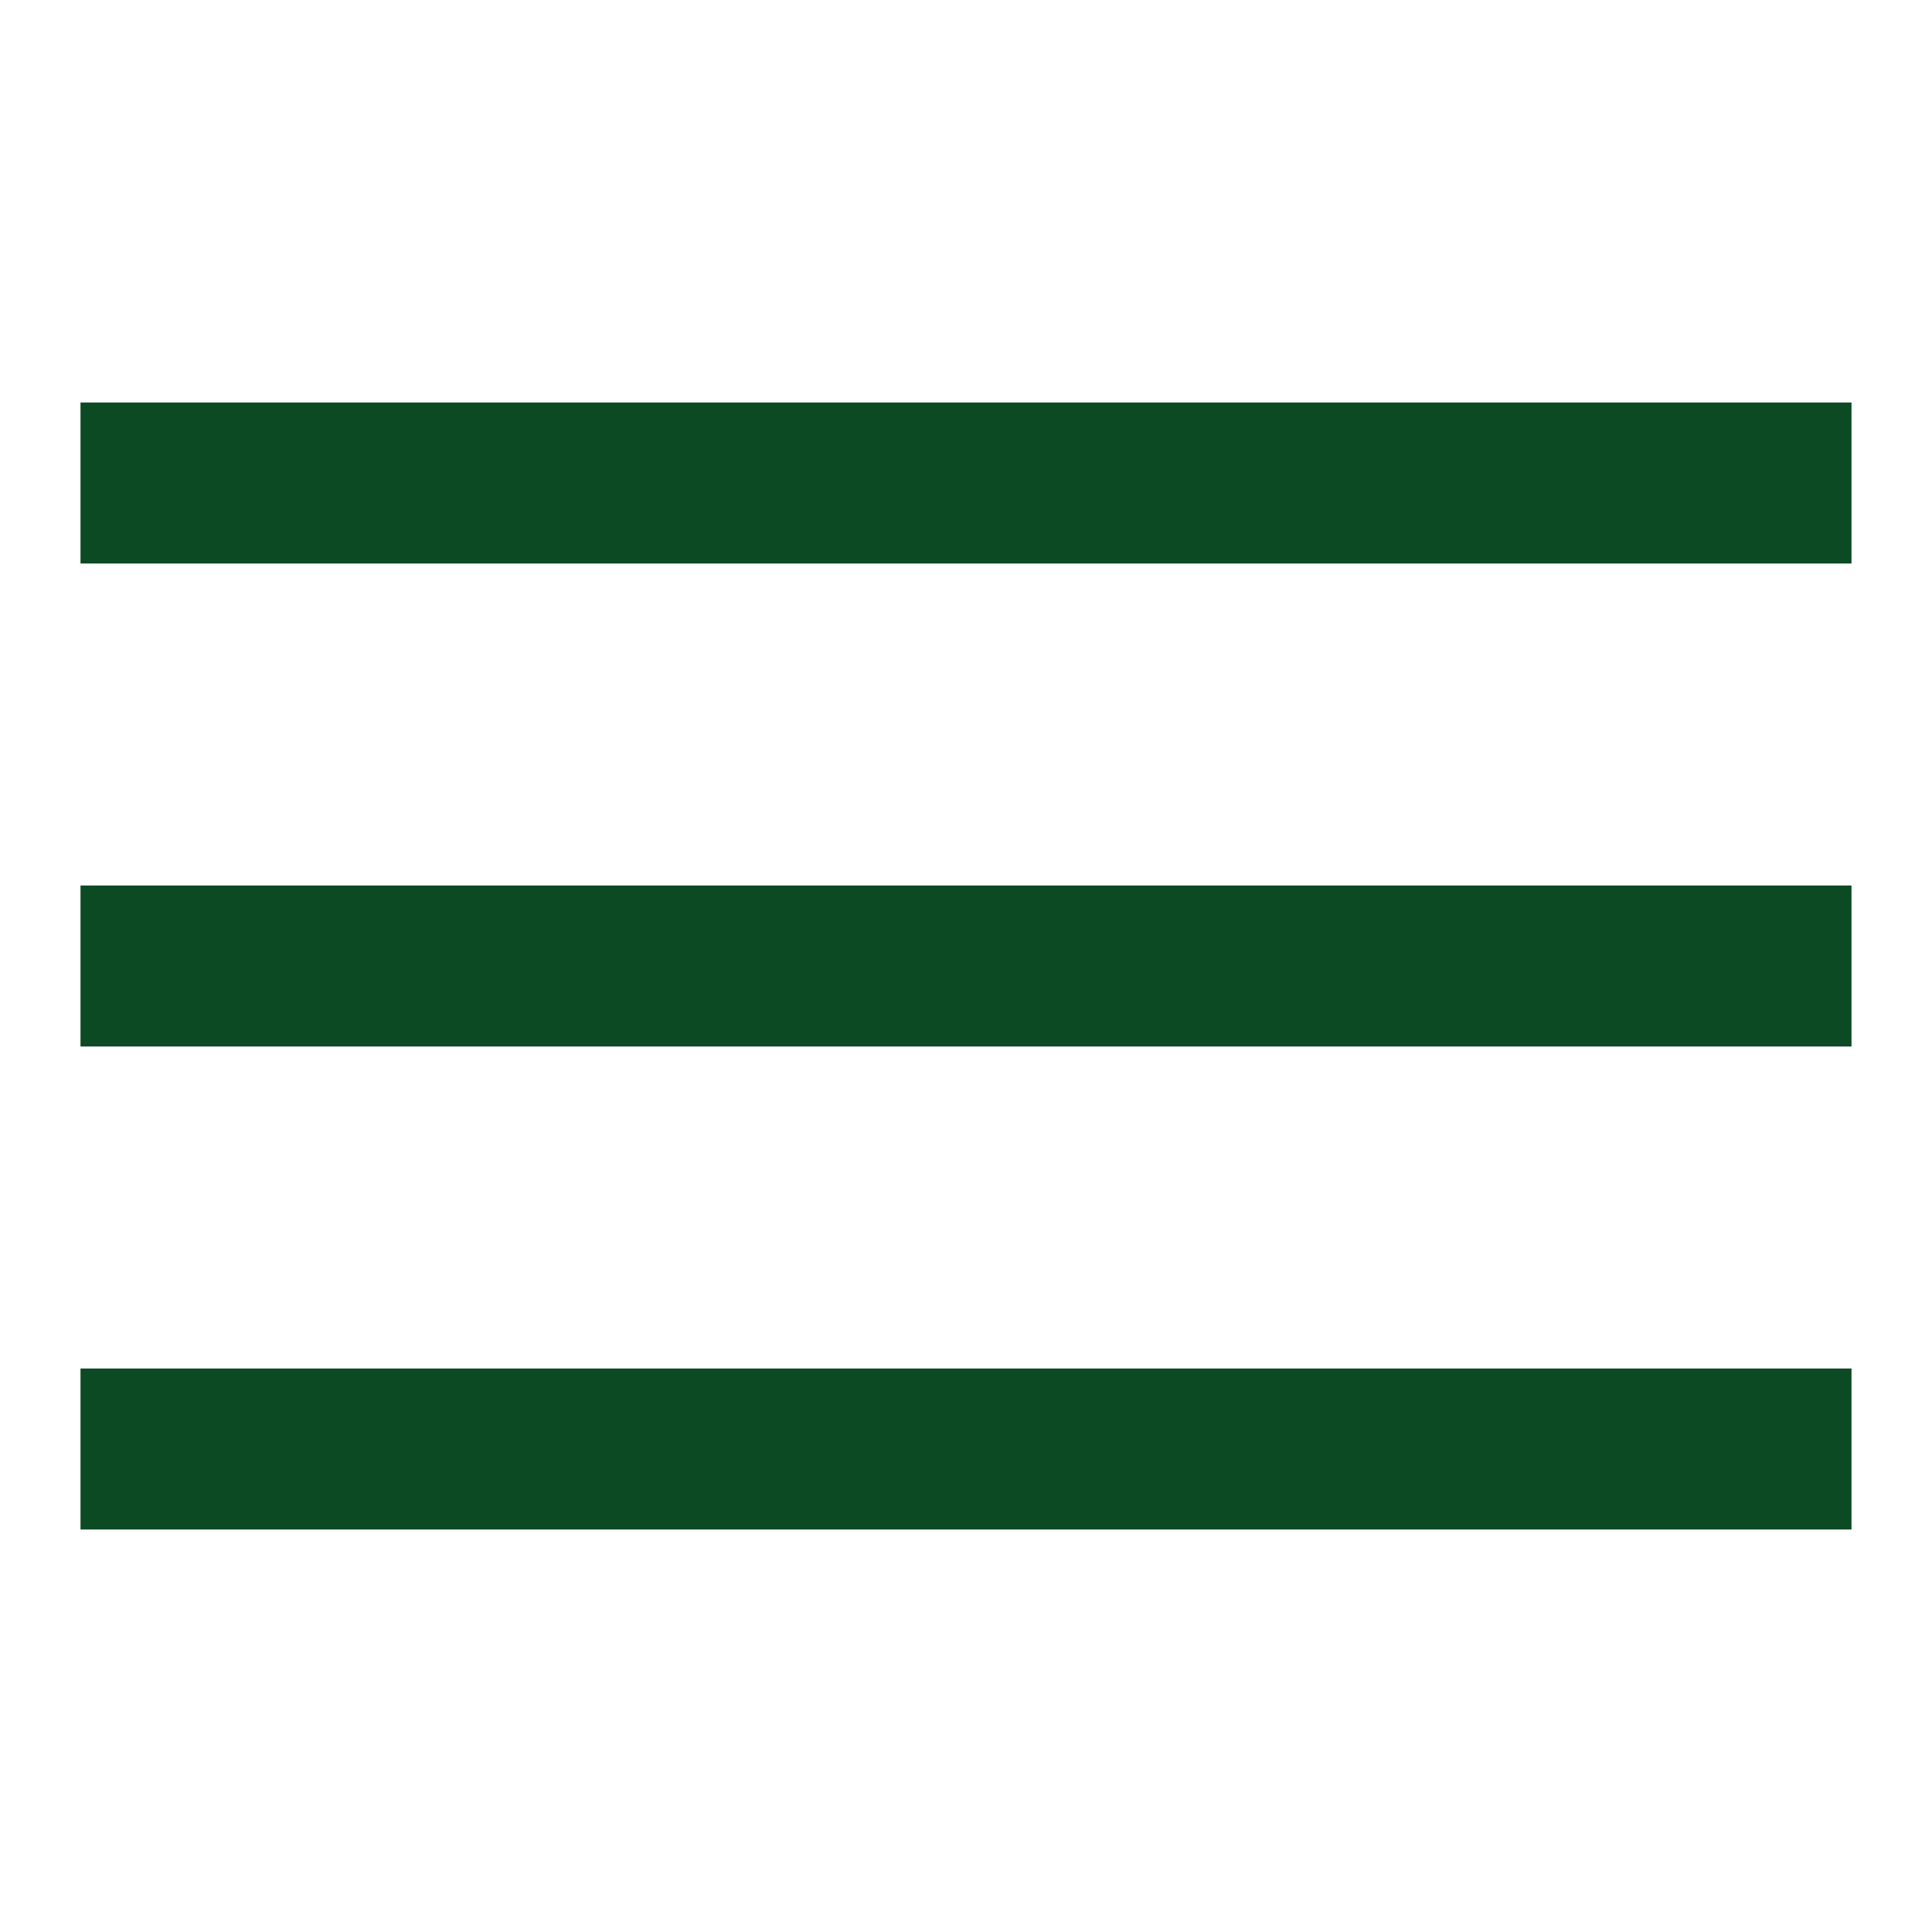
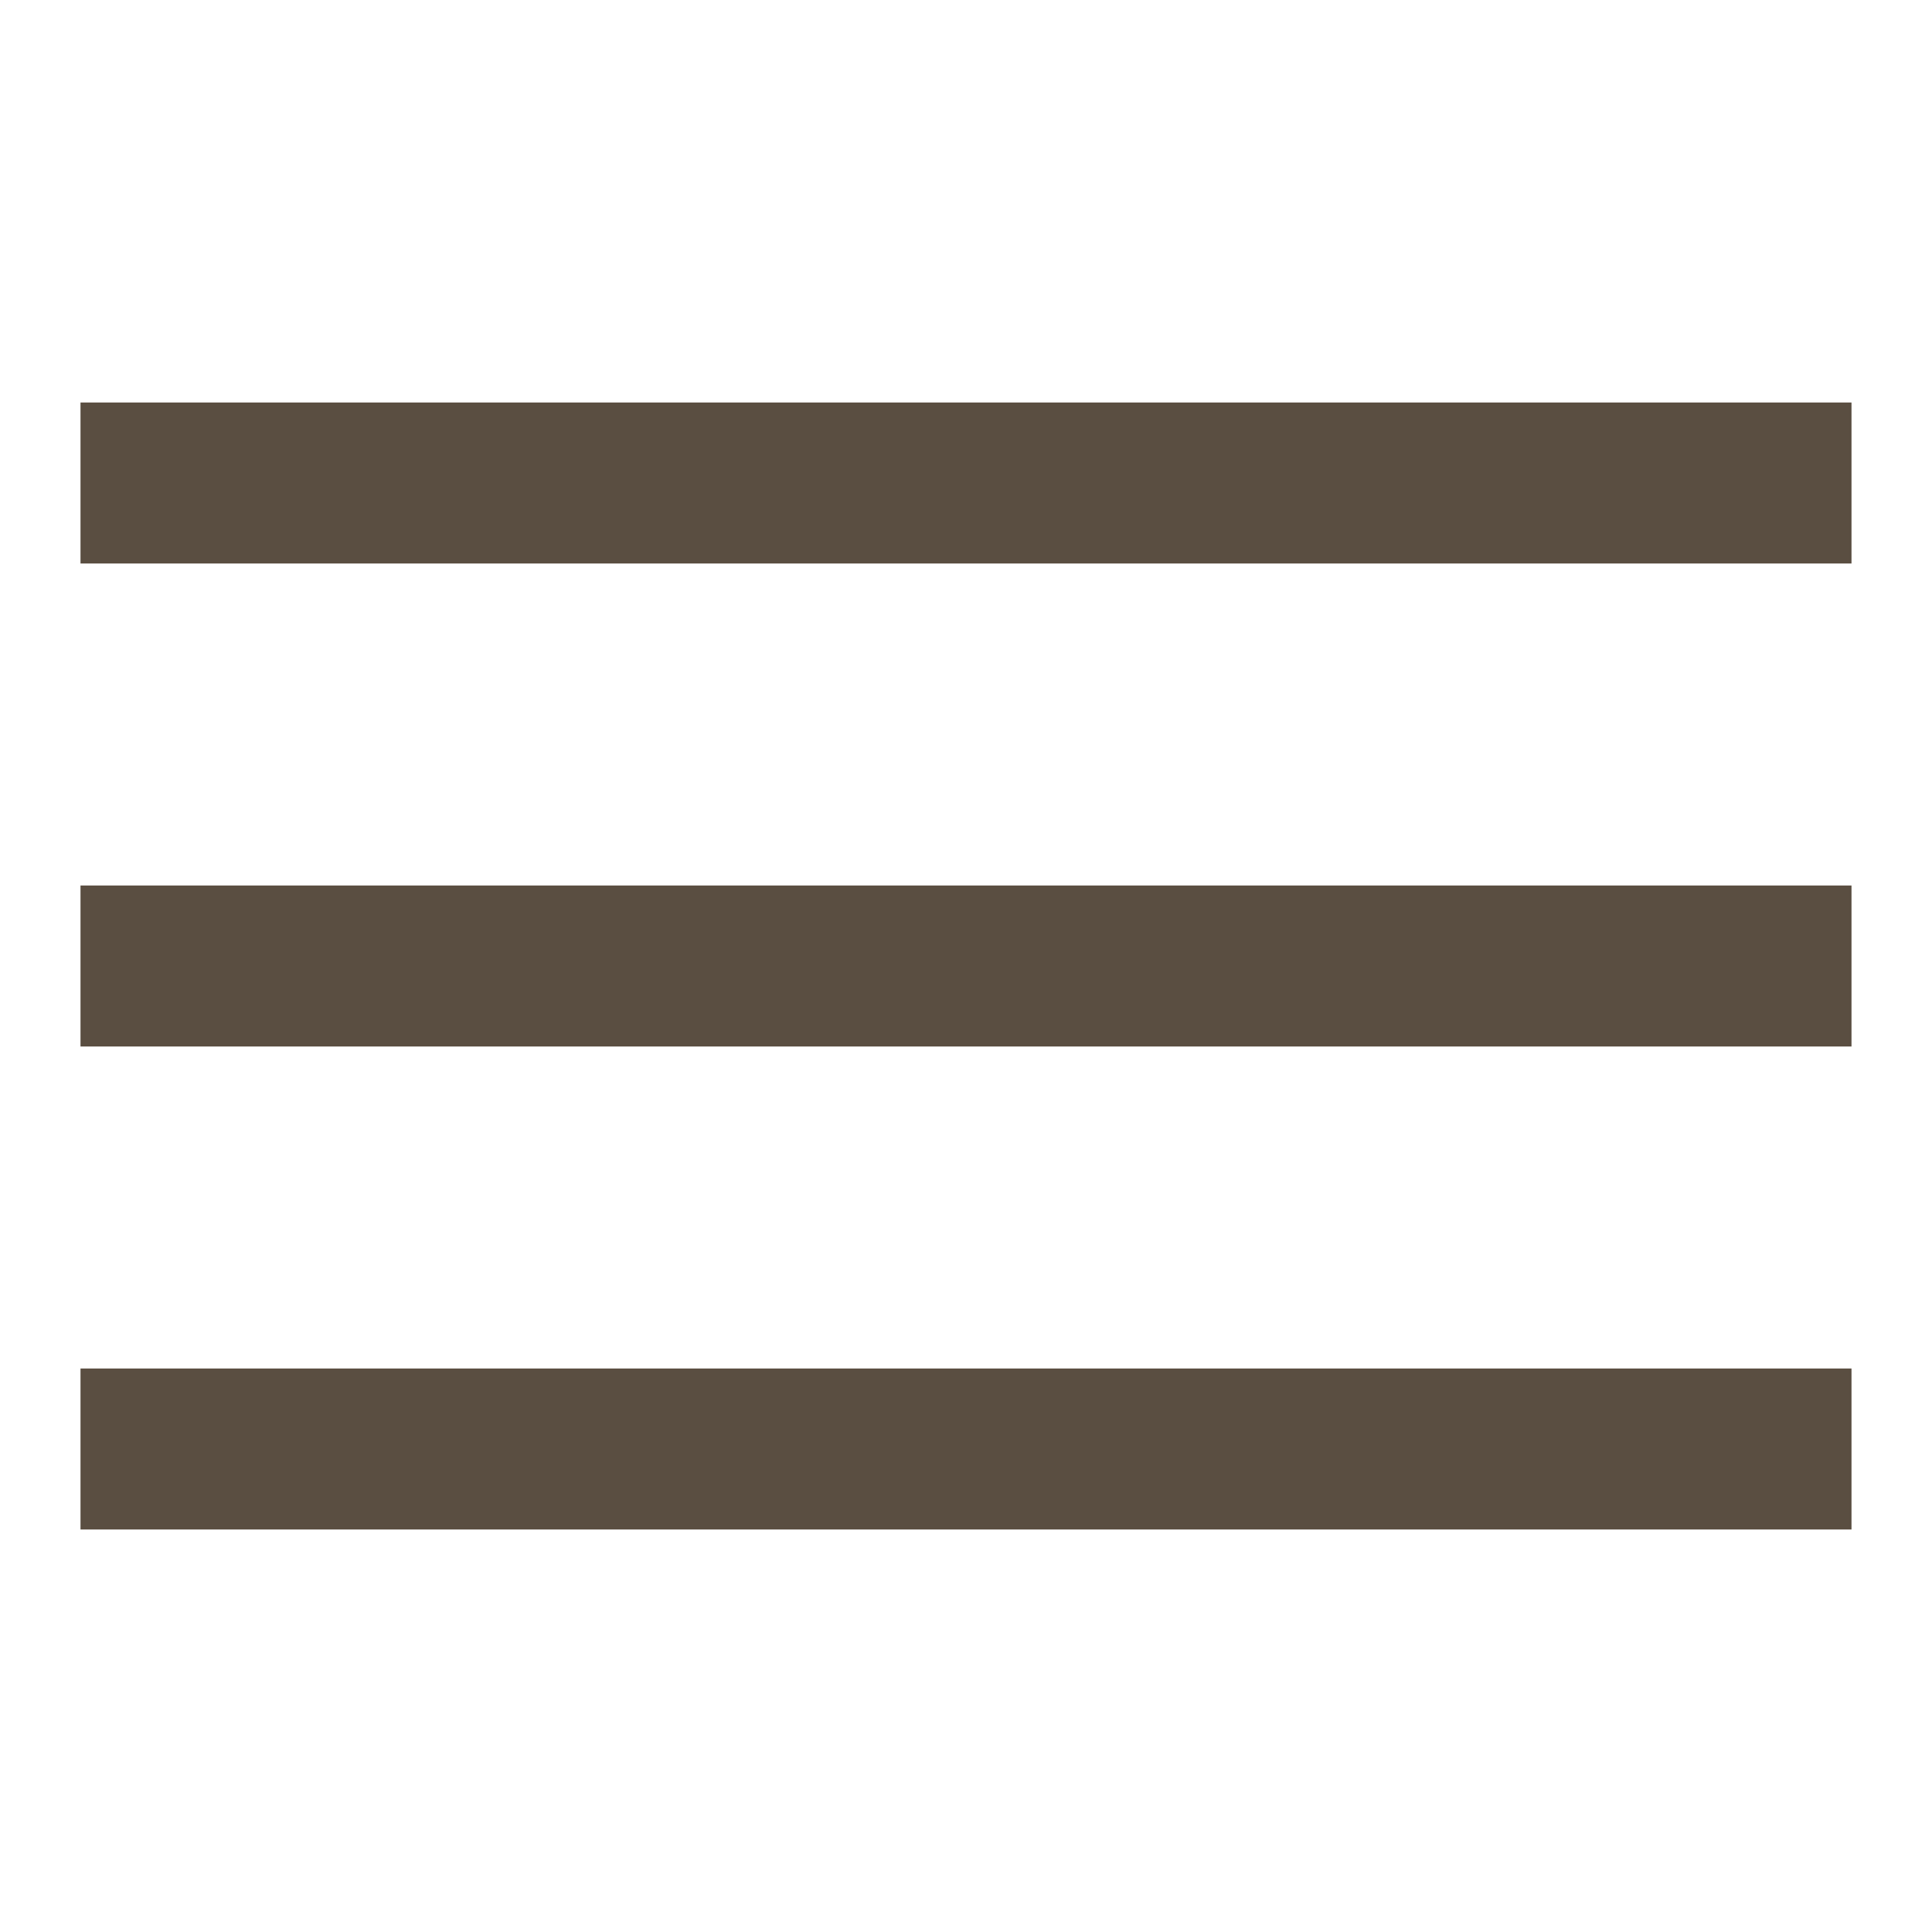
<svg xmlns="http://www.w3.org/2000/svg" viewBox="0 0 12 12" enable-background="new 0 0 12 12" id="Слой_1" version="1.1" xml:space="preserve">
  <g>
-     <rect fill="#0C4A23" height="1" width="11" x="0.5" y="5.5" />
-     <rect fill="#0C4A23" height="1" width="11" x="0.5" y="2.5" />
-     <rect fill="#0C4A23" height="1" width="11" x="0.5" y="8.5" />
+     <rect fill="#5A4E41" height="1" width="11" x="0.5" y="5.5" />
+     <rect fill="#5A4E41" height="1" width="11" x="0.5" y="2.5" />
+     <rect fill="#5A4E41" height="1" width="11" x="0.5" y="8.5" />
  </g>
</svg>
